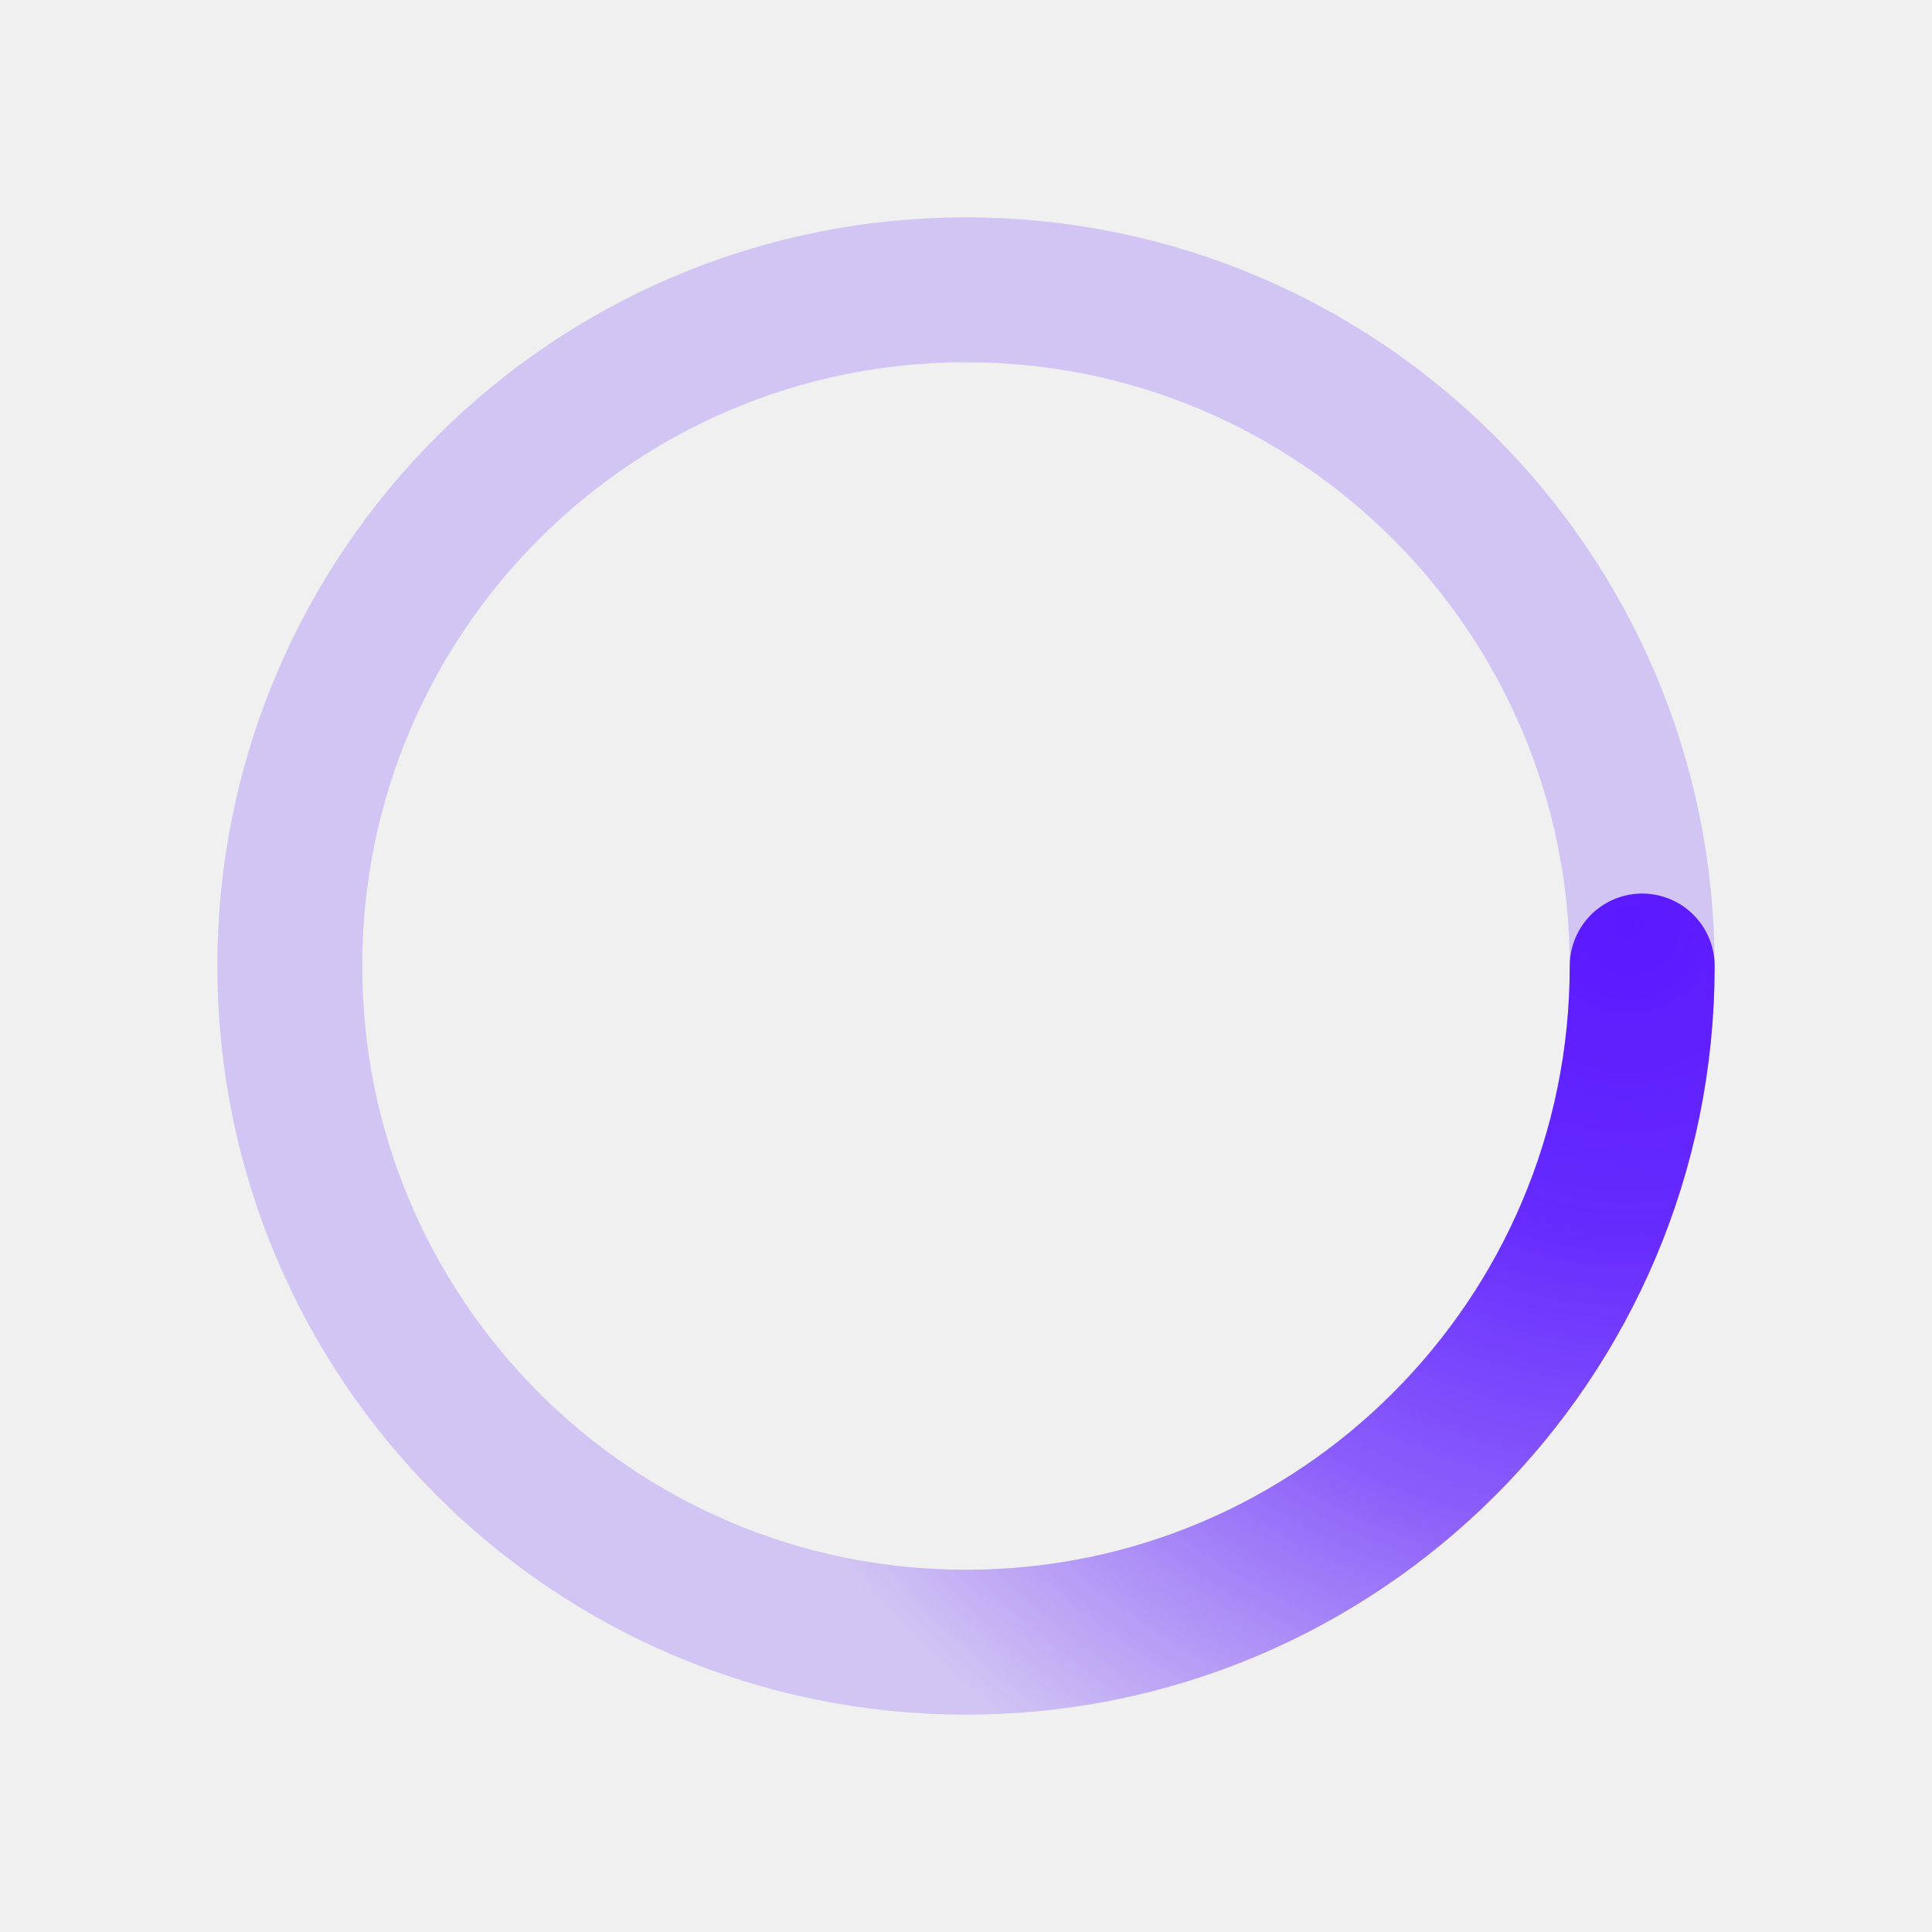
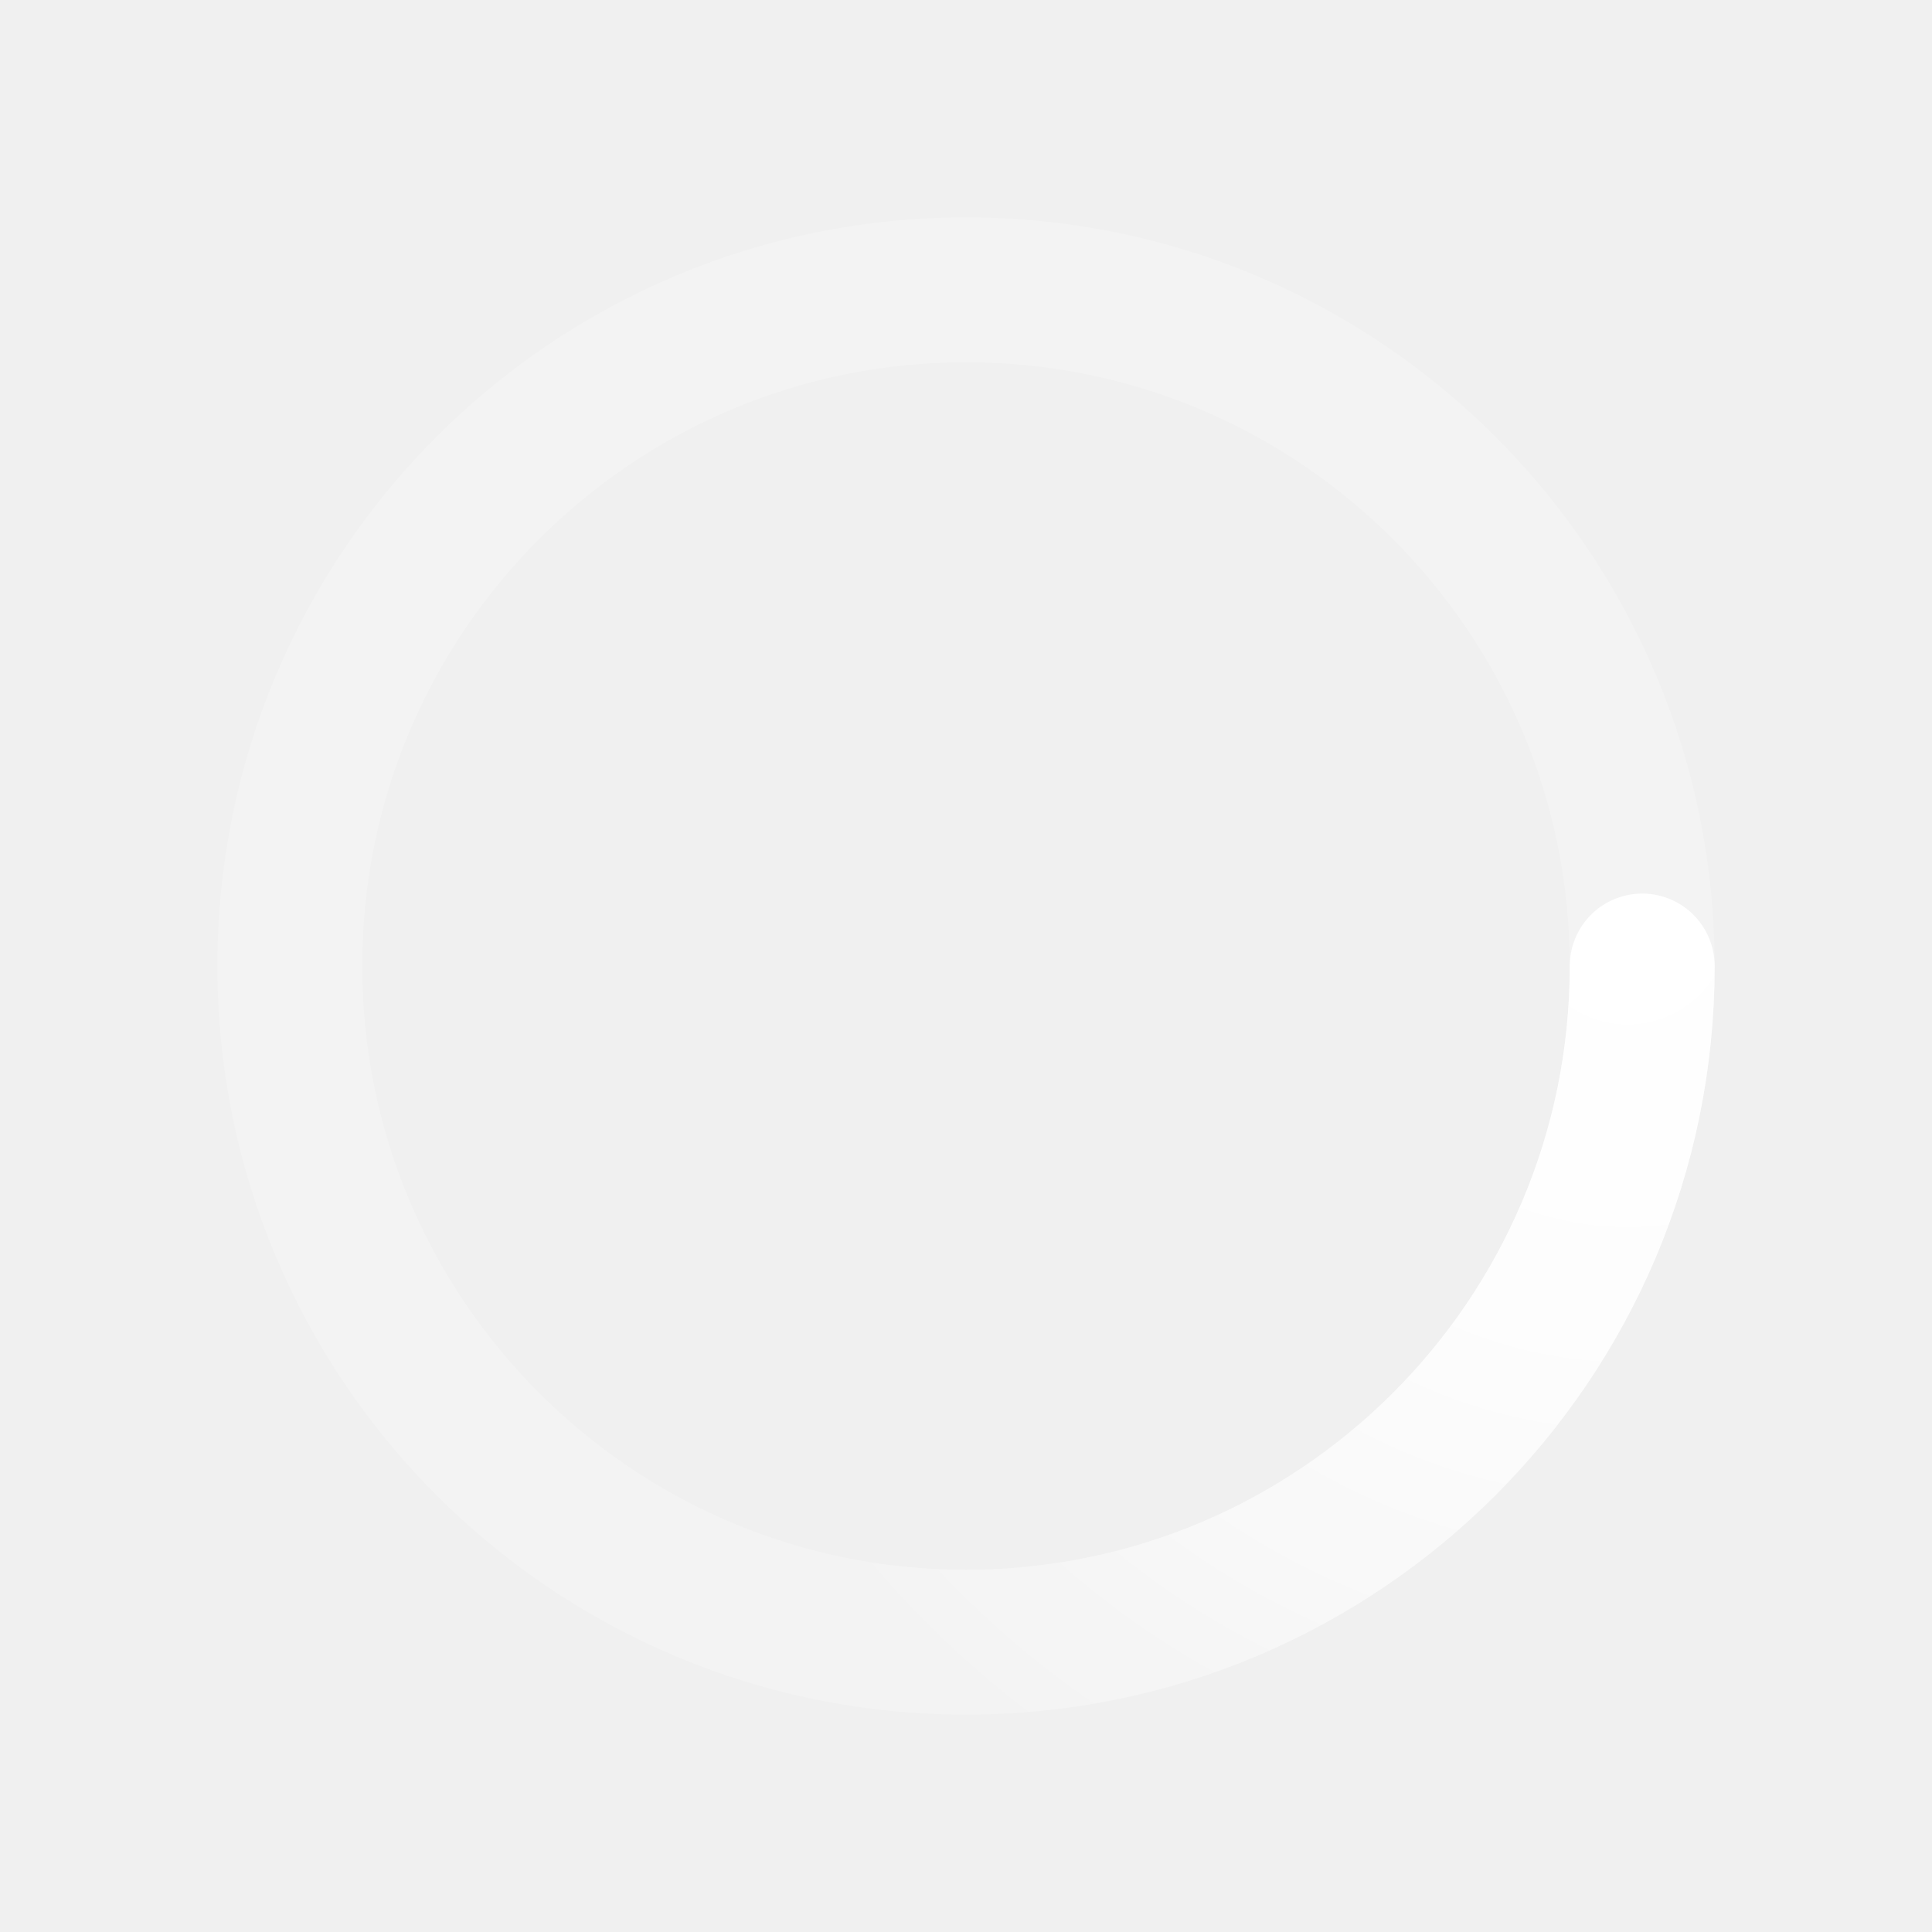
<svg xmlns="http://www.w3.org/2000/svg" viewBox="0 0 200 200">
  <radialGradient id="a6" cx=".66" fx=".66" cy=".312" fy=".312" gradientTransform="scale(1.5)">
-     <stop offset="0" stop-color="#5A18FF" />
-     <stop offset=".3" stop-color="#5A18FF" stop-opacity=".9" />
-     <stop offset=".6" stop-color="#5A18FF" stop-opacity=".6" />
-     <stop offset=".8" stop-color="#5A18FF" stop-opacity=".3" />
-     <stop offset="1" stop-color="#5A18FF" stop-opacity="0" />
+     <stop offset="0" stop-color="#fff" />
+     <stop offset=".3" stop-color="#fff" stop-opacity=".9" />
+     <stop offset=".6" stop-color="#fff" stop-opacity=".6" />
+     <stop offset=".8" stop-color="#fff" stop-opacity=".3" />
+     <stop offset="1" stop-color="#fff" stop-opacity="0" />
  </radialGradient>
  <circle transform-origin="center" fill="none" stroke="url(#a6)" stroke-width="15" stroke-linecap="round" stroke-dasharray="200 1000" stroke-dashoffset="0" cx="100" cy="100" r="70">
    <animateTransform type="rotate" attributeName="transform" calcMode="spline" dur="2" values="360;0" keyTimes="0;1" keySplines="0 0 1 1" repeatCount="indefinite" />
  </circle>
-   <circle transform-origin="center" fill="none" opacity=".2" stroke="#5A18FF" stroke-width="15" stroke-linecap="round" cx="100" cy="100" r="70" />
+   <circle transform-origin="center" fill="none" opacity=".2" stroke="#fff" stroke-width="15" stroke-linecap="round" cx="100" cy="100" r="70" />
</svg>
